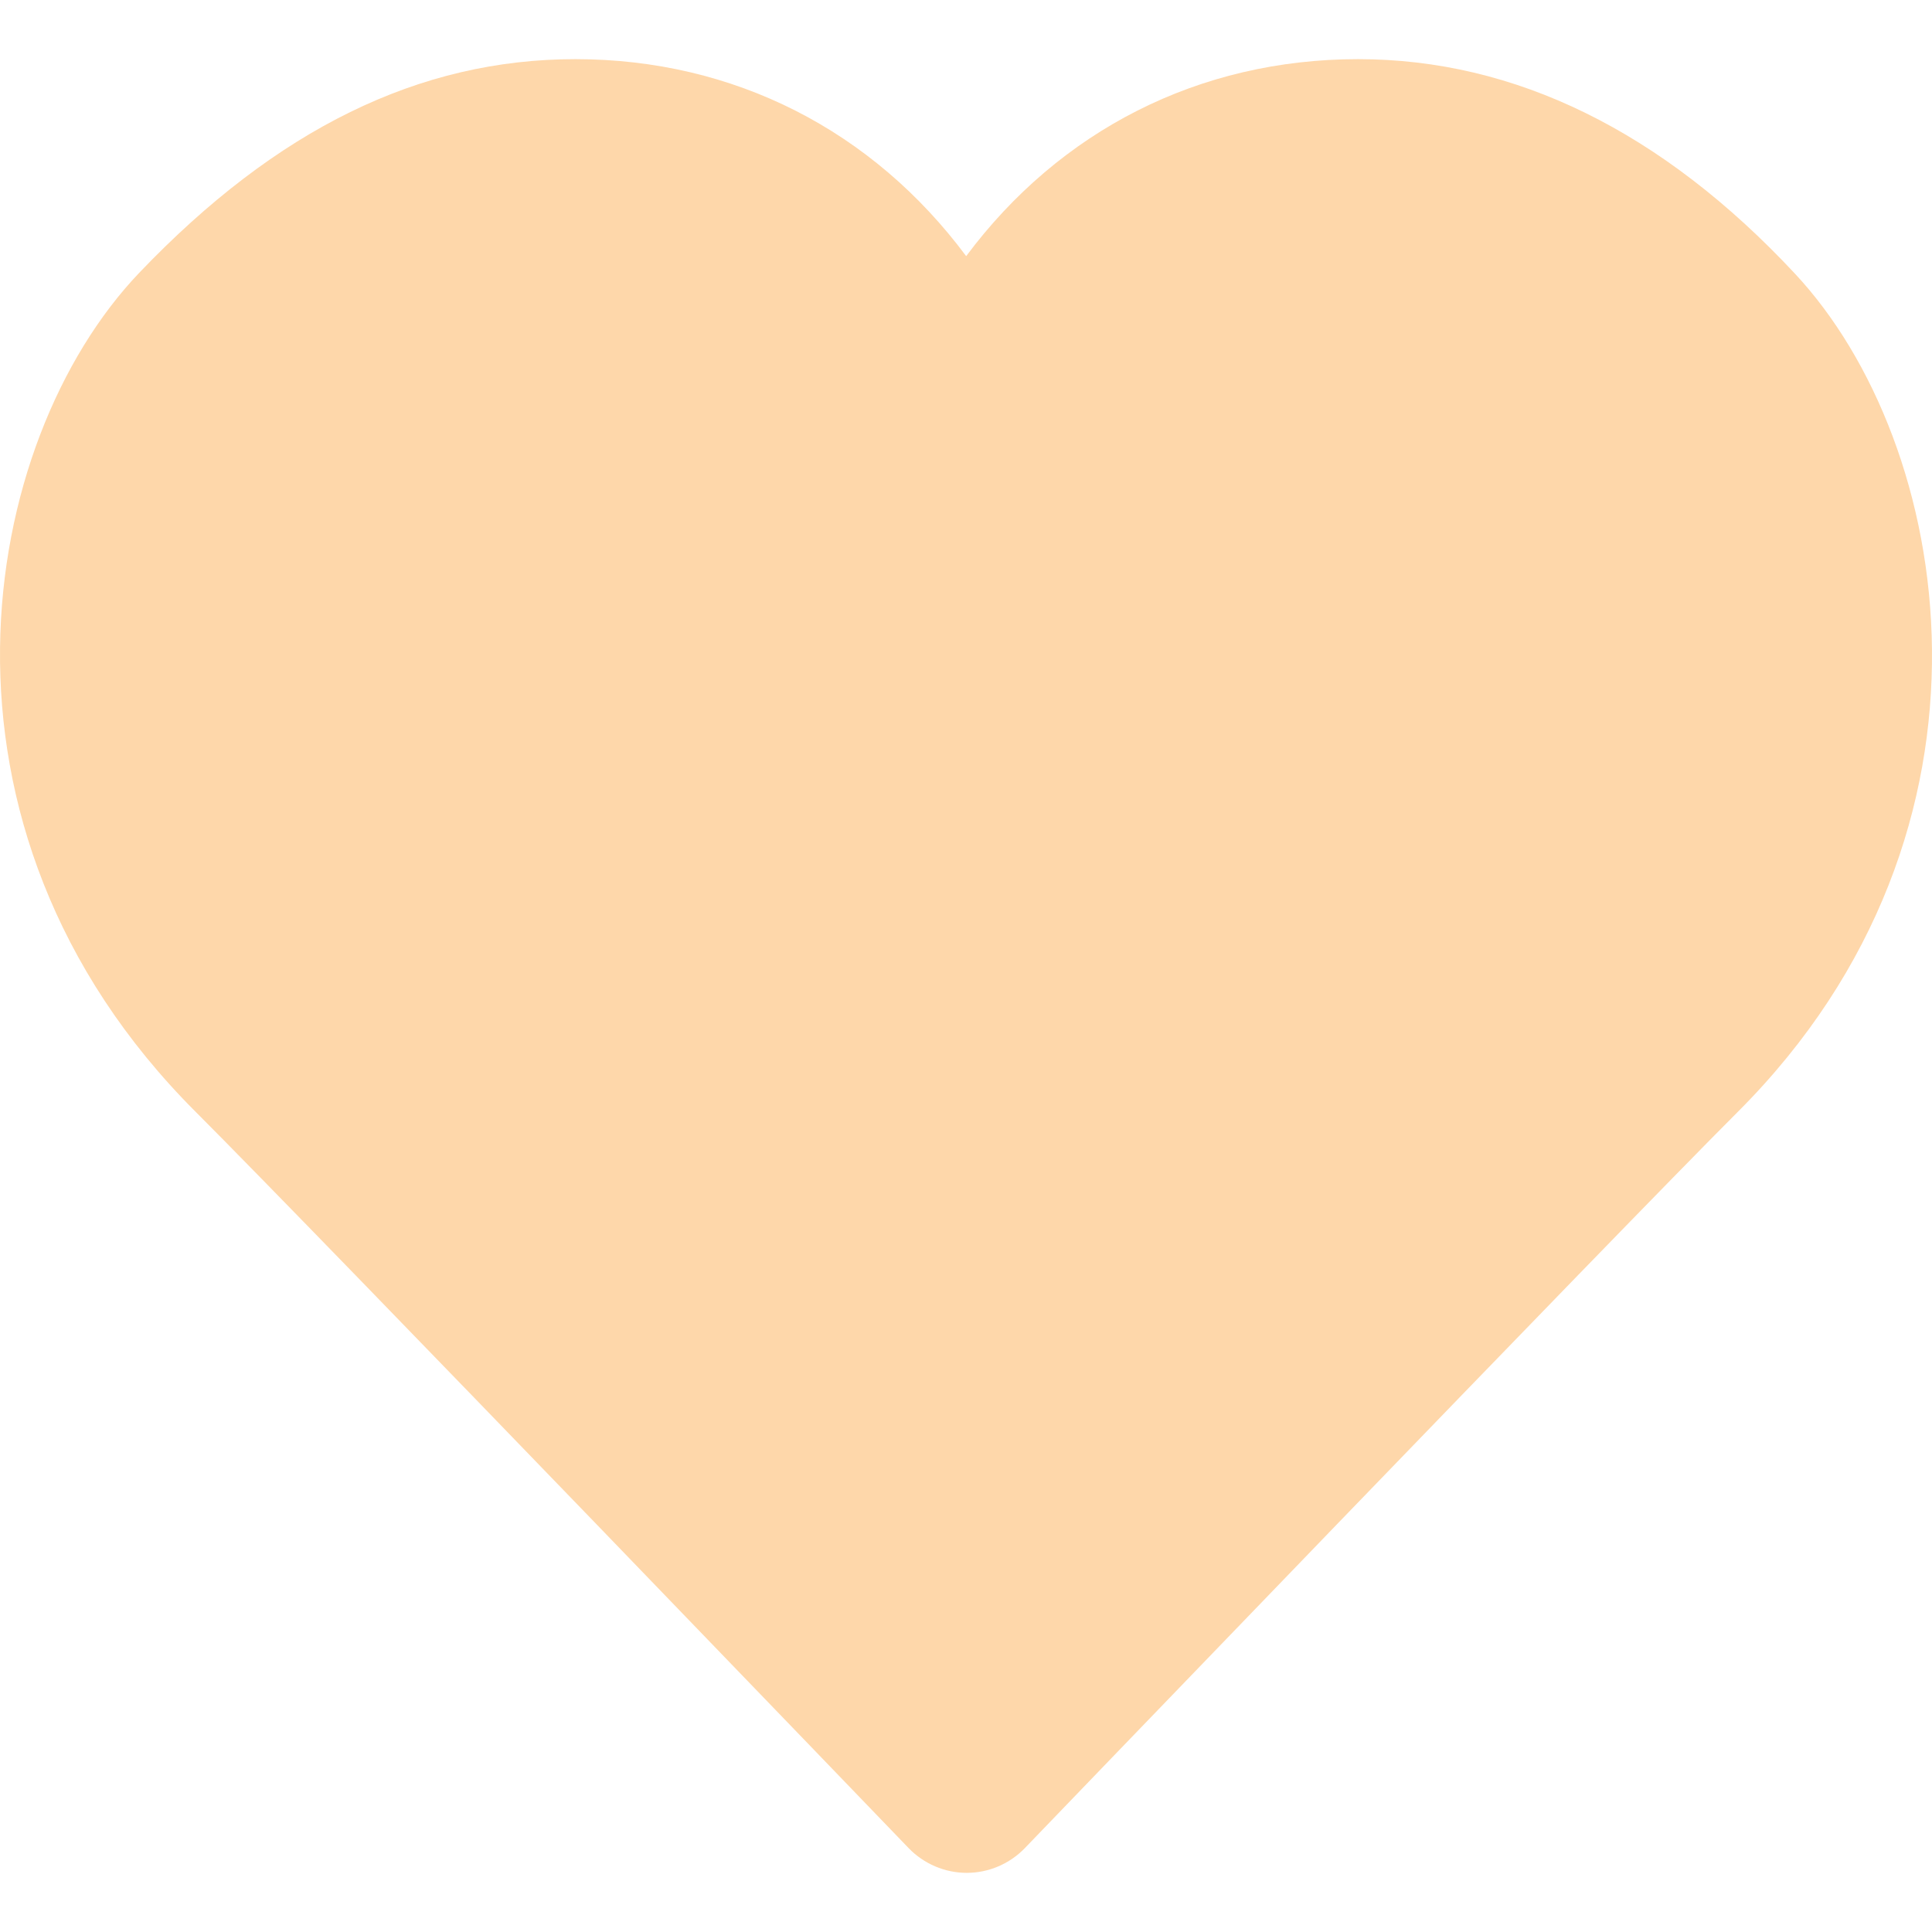
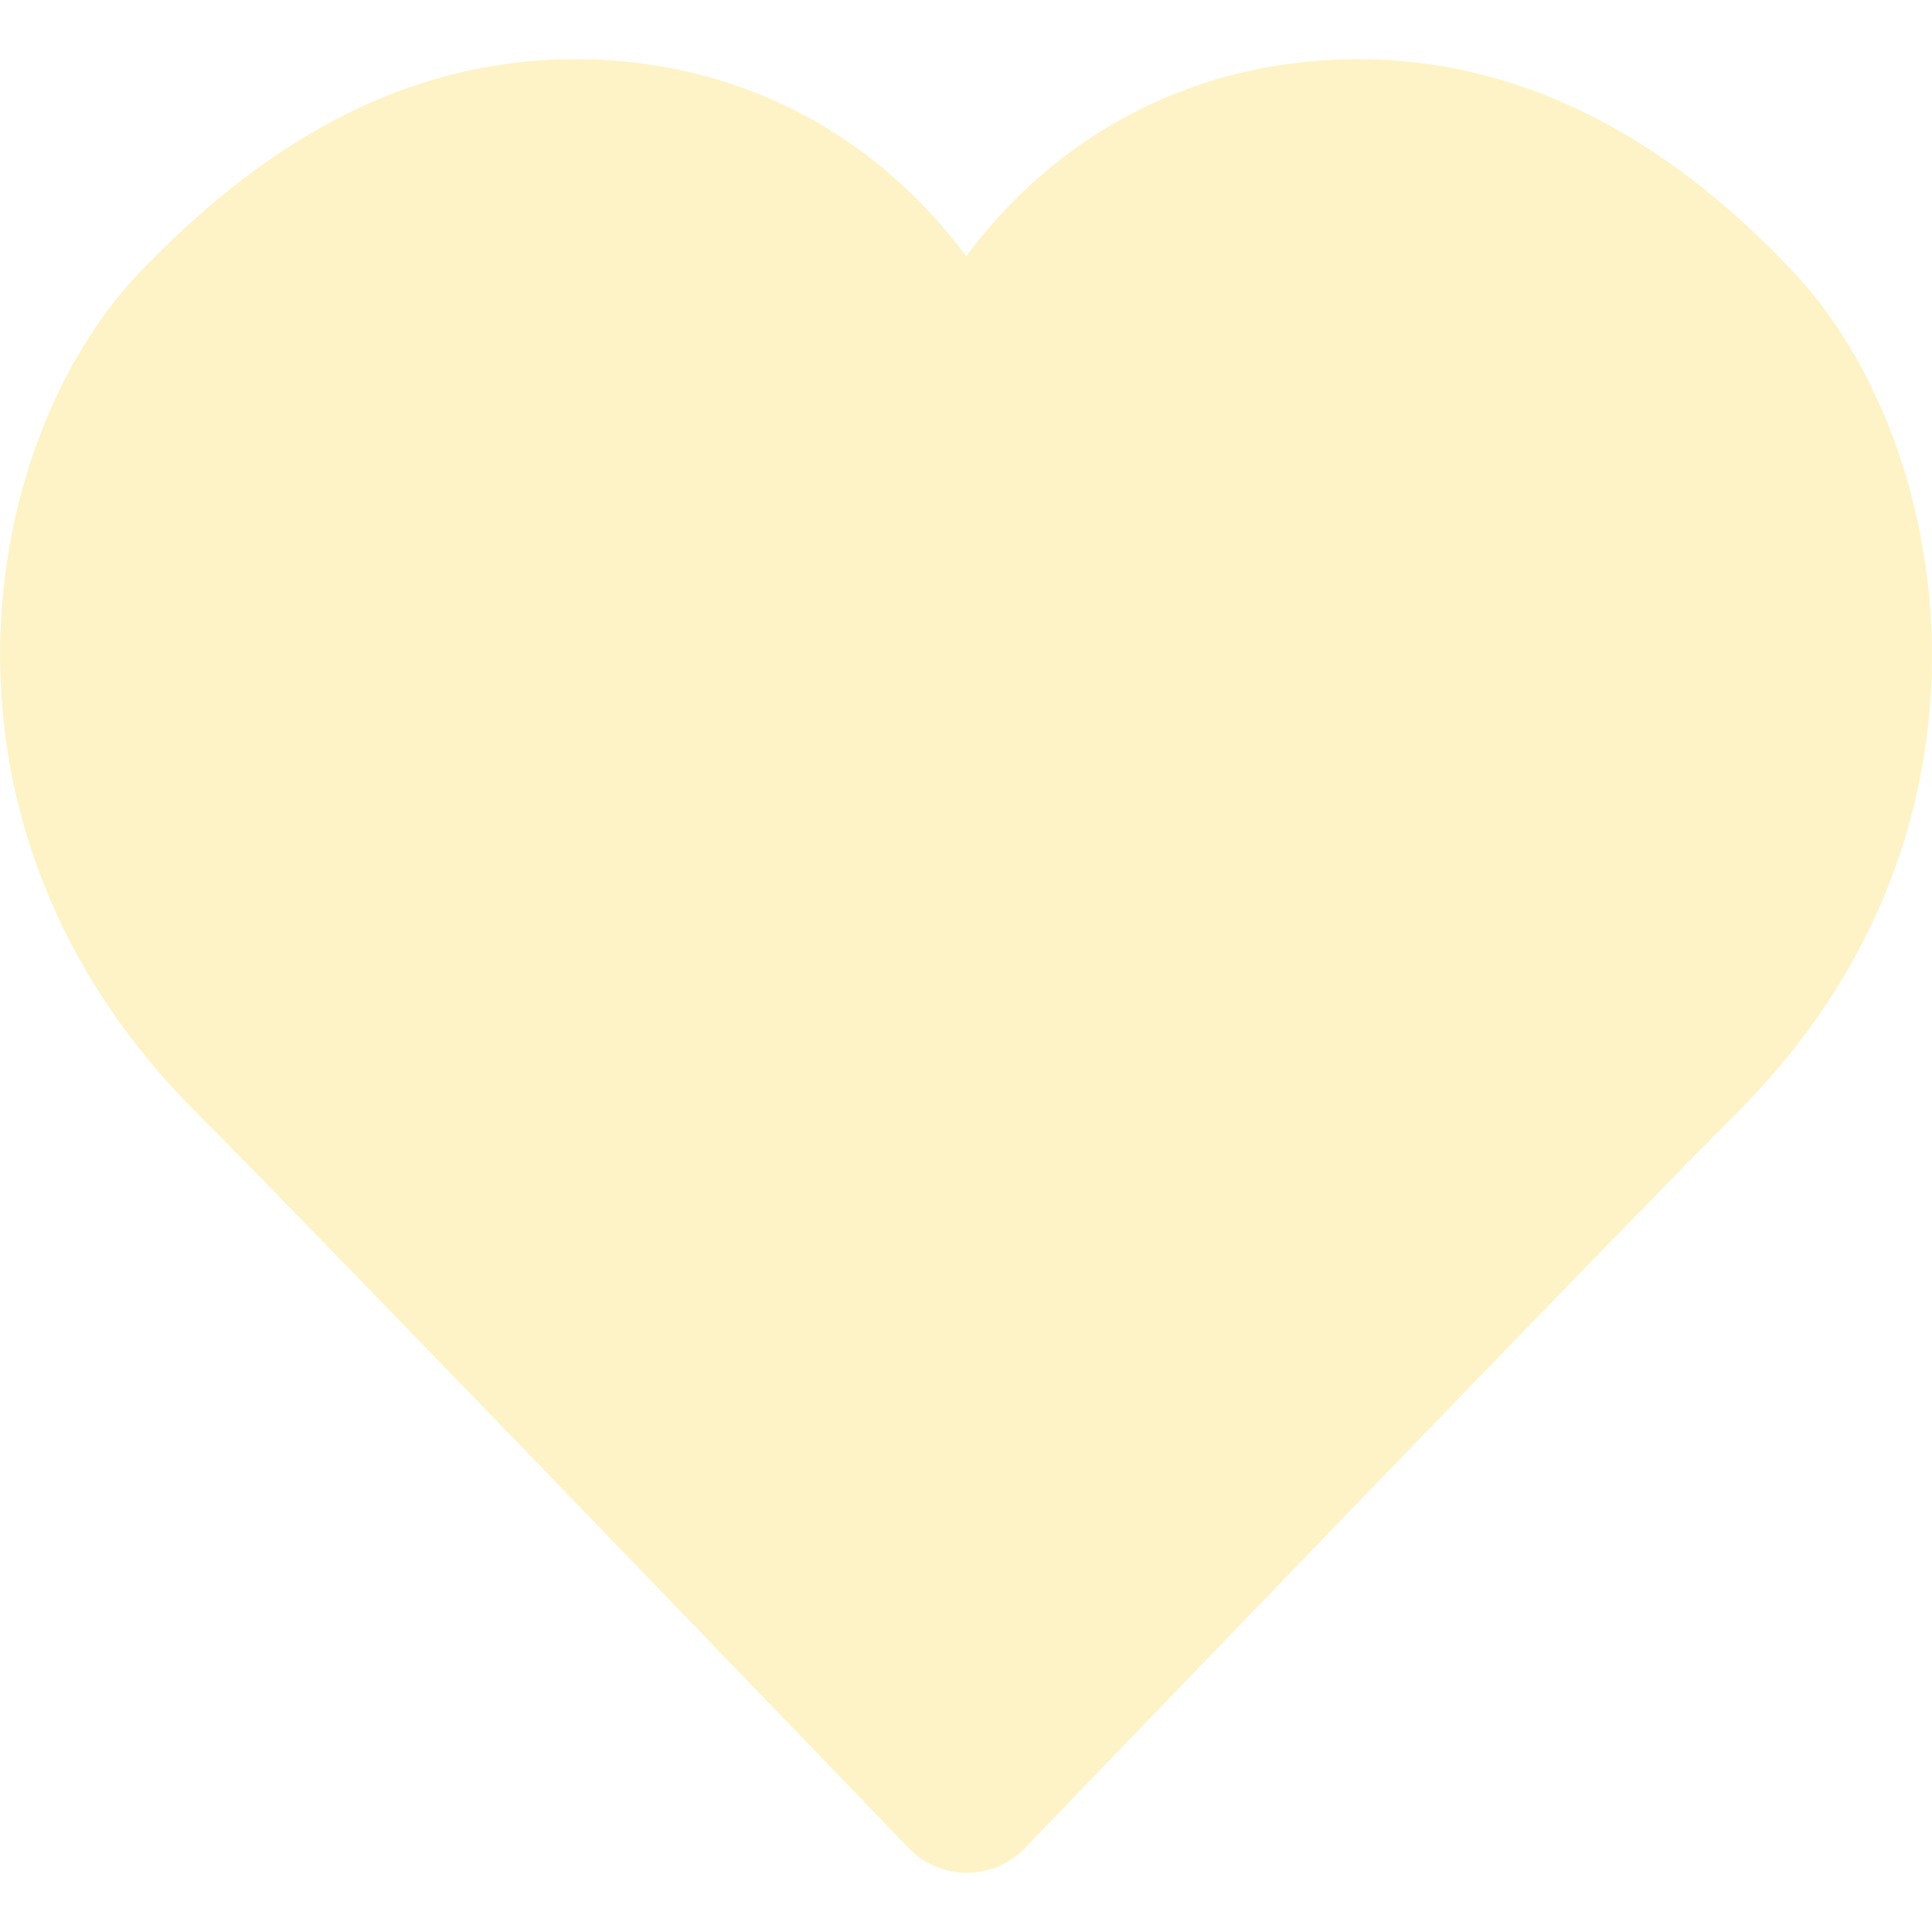
- <svg xmlns="http://www.w3.org/2000/svg" fill="#fed7aa" height="800px" width="800px" version="1.1" id="Layer_1" viewBox="0 0 511.355 511.355" xml:space="preserve">
+ <svg xmlns="http://www.w3.org/2000/svg" fill="#fef3c7" height="800px" width="800px" version="1.1" id="Layer_1" viewBox="0 0 511.355 511.355" xml:space="preserve">
  <g>
    <g>
      <path d="M475.074,72.424c-35.157-37.675-74.048-56.768-115.605-56.768c-42.197,0-78.976,18.923-103.744,52.139    c-24.725-33.216-61.376-52.139-103.445-52.139c-41.344,0-79.083,18.496-115.456,56.576    C-5.545,116.67-23.956,218.536,51.756,294.248C84.78,327.272,238.935,487.55,240.492,489.15c4.032,4.181,9.6,6.549,15.381,6.549    c5.781,0,11.349-2.368,15.381-6.549c1.557-1.6,155.712-161.877,188.736-194.901C534.978,219.262,516.93,117.224,475.074,72.424z" />
    </g>
  </g>
</svg>
